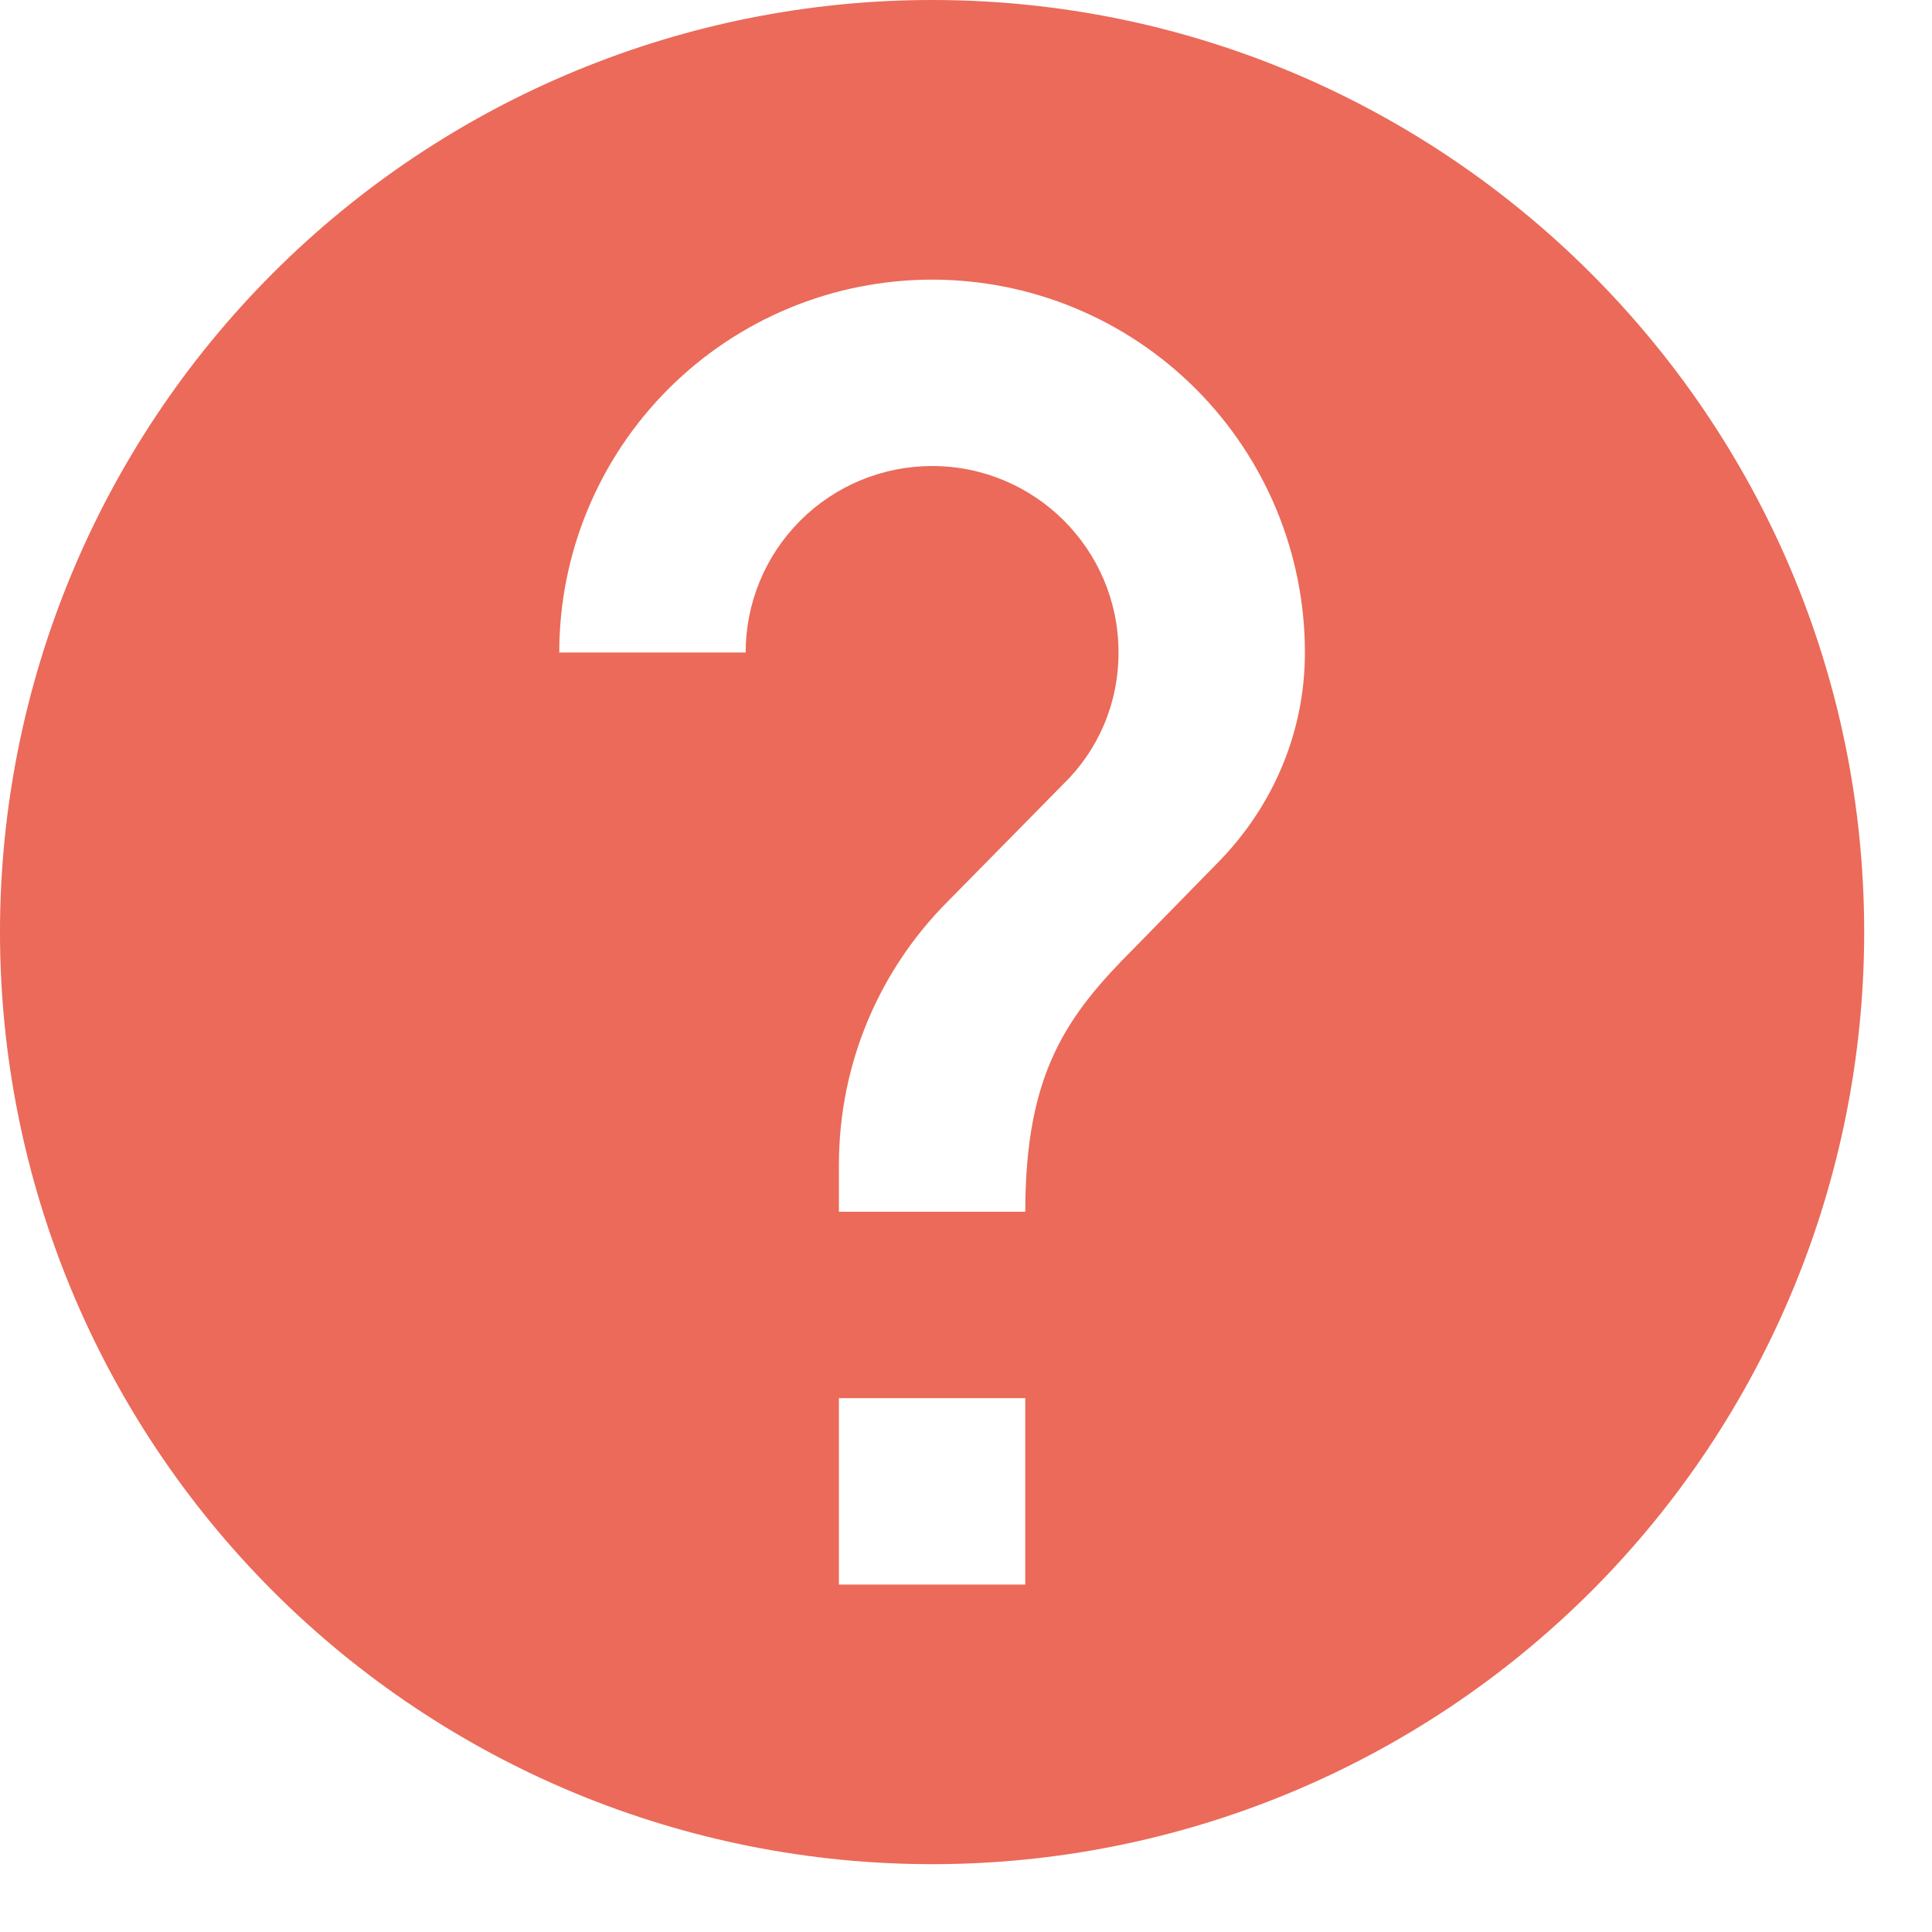
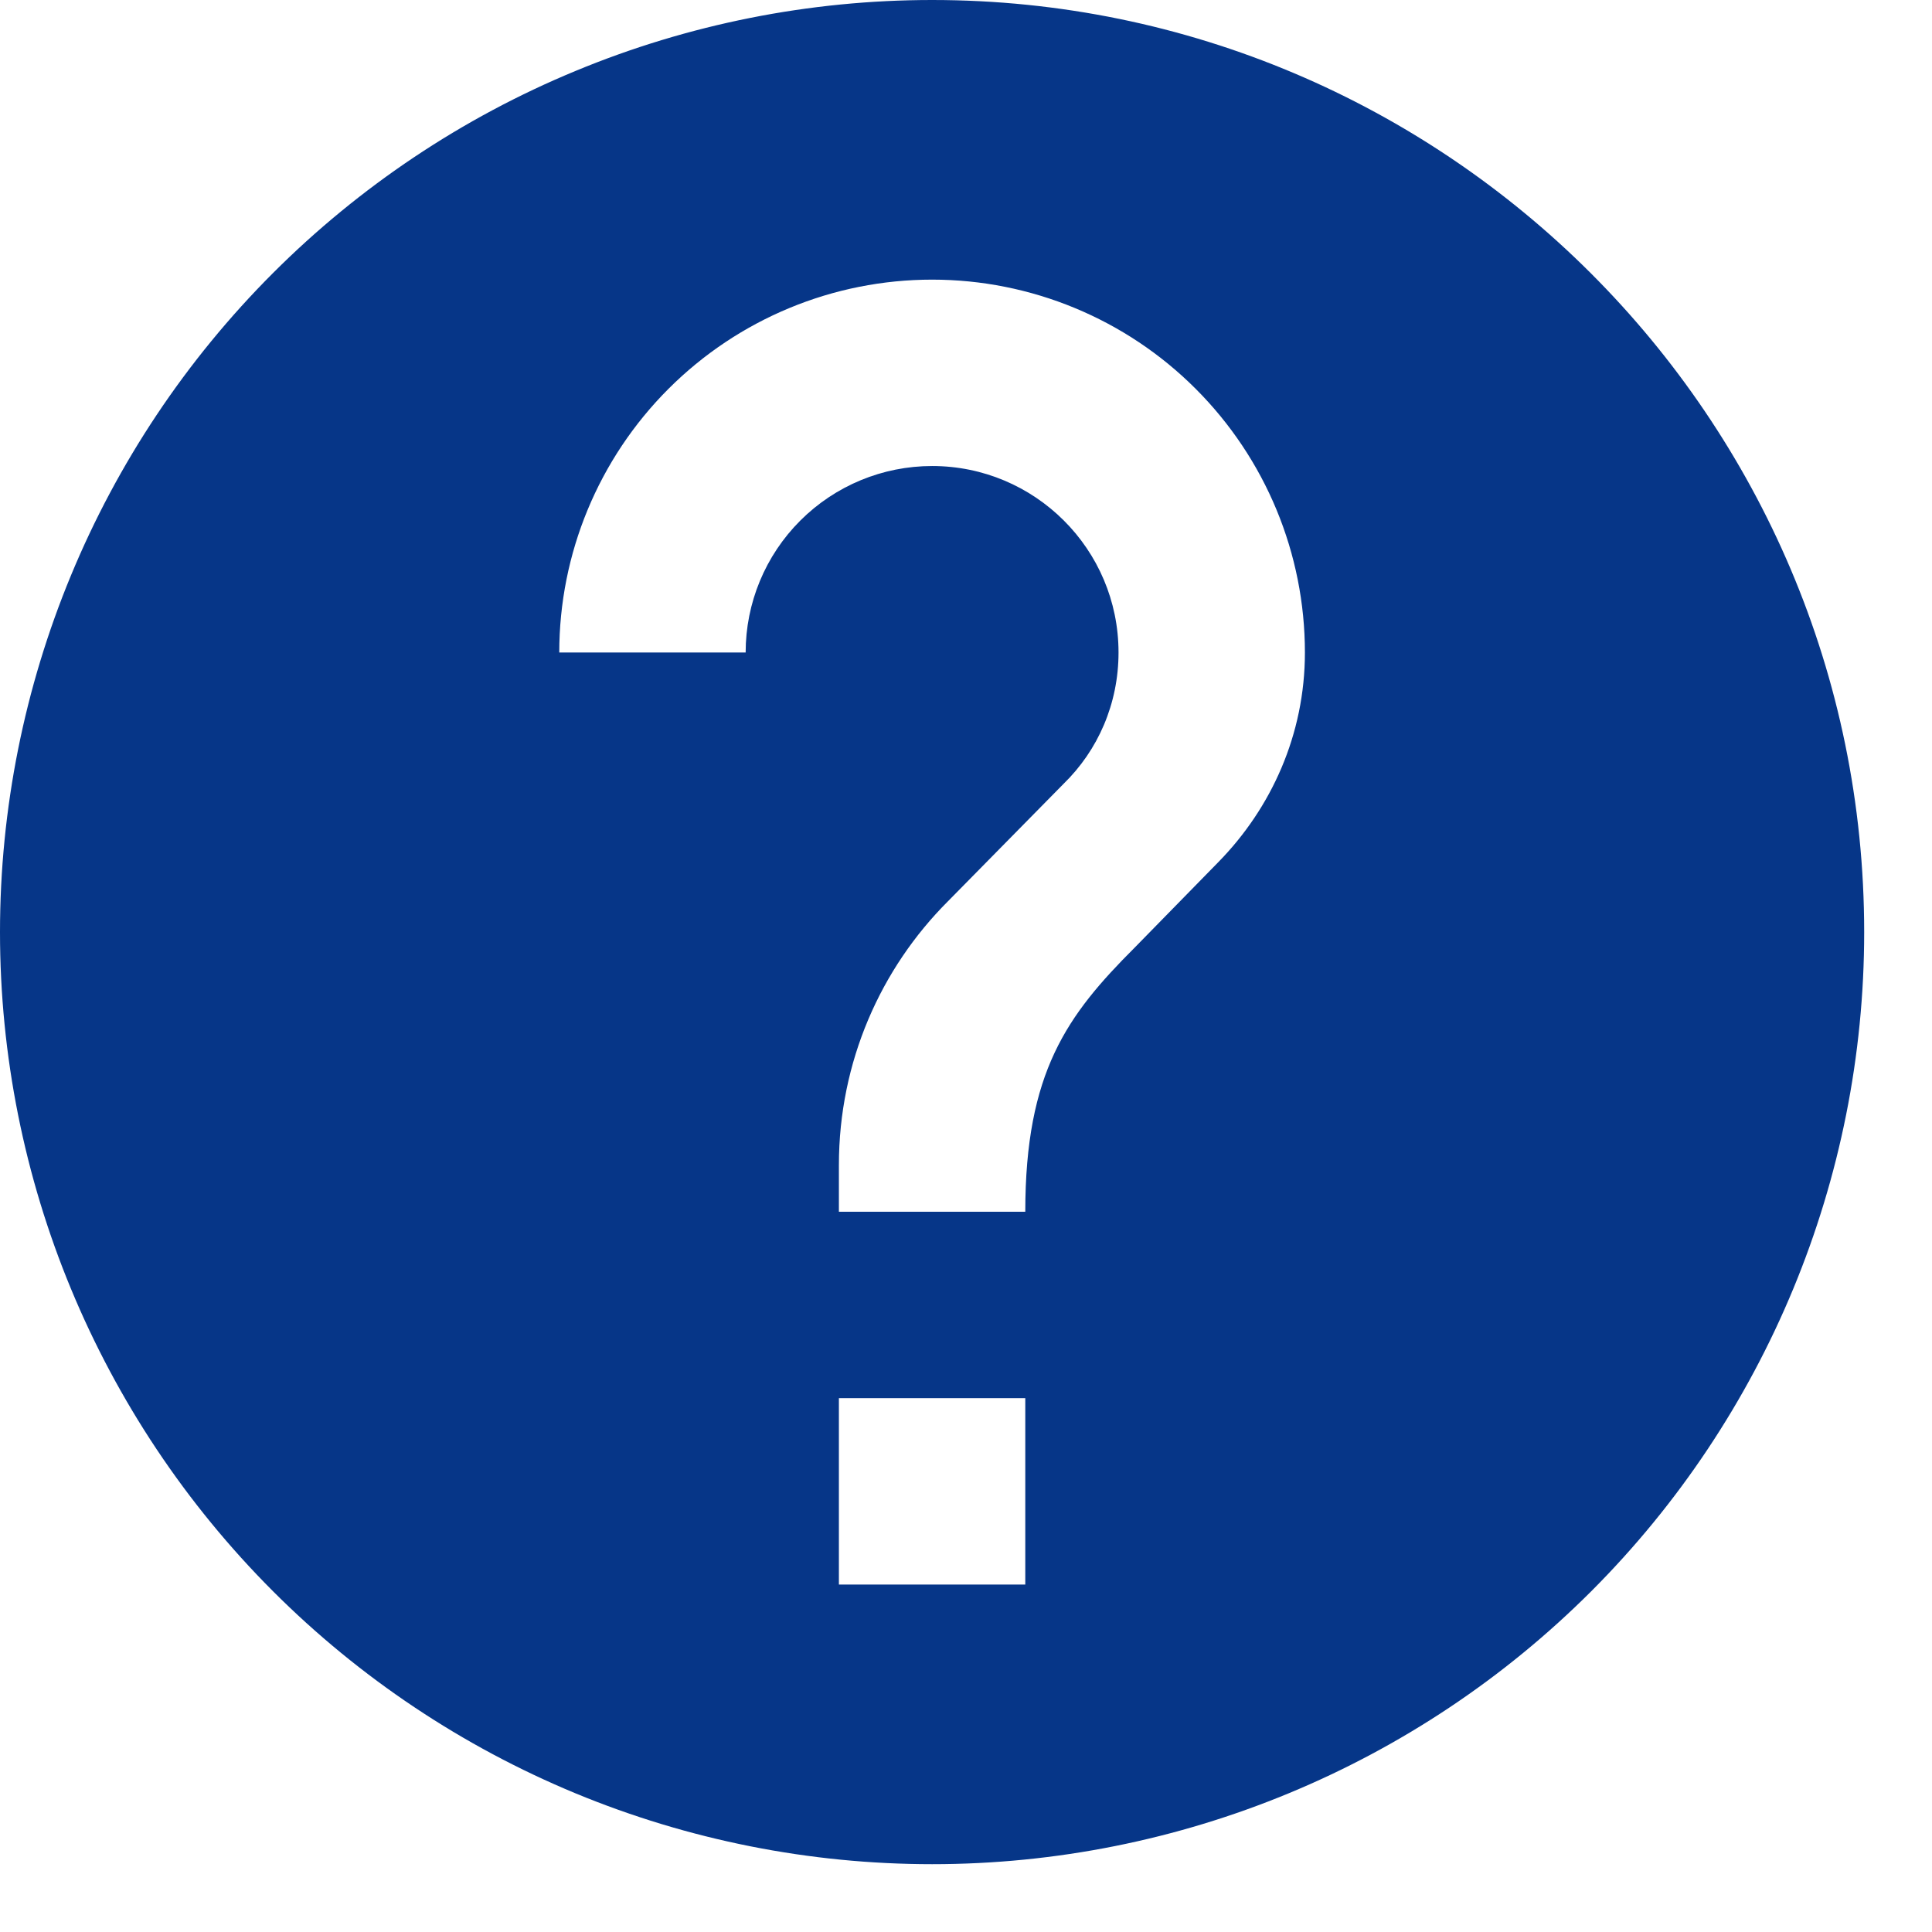
<svg xmlns="http://www.w3.org/2000/svg" width="19" height="19" viewBox="0 0 19 19" fill="none">
-   <path d="M11.981 8.479L11.156 9.322C10.496 9.982 10.083 10.542 10.083 11.917H8.25V11.458C8.25 10.441 8.662 9.524 9.322 8.864L10.459 7.709C10.798 7.379 11 6.921 11 6.417C11 5.399 10.175 4.583 9.167 4.583C8.68 4.583 8.214 4.776 7.87 5.12C7.526 5.464 7.333 5.93 7.333 6.417H5.5C5.5 5.444 5.886 4.512 6.574 3.824C7.262 3.136 8.194 2.75 9.167 2.75C10.139 2.75 11.072 3.136 11.759 3.824C12.447 4.512 12.833 5.444 12.833 6.417C12.833 7.223 12.503 7.947 11.981 8.479ZM10.083 15.583H8.25V13.75H10.083M9.167 0C7.963 0 6.771 0.237 5.659 0.698C4.547 1.158 3.536 1.834 2.685 2.685C0.966 4.404 0 6.736 0 9.167C0 11.598 0.966 13.929 2.685 15.649C3.536 16.5 4.547 17.175 5.659 17.636C6.771 18.096 7.963 18.333 9.167 18.333C11.598 18.333 13.929 17.368 15.649 15.649C17.368 13.929 18.333 11.598 18.333 9.167C18.333 4.098 14.208 0 9.167 0Z" fill="#EB6A59" />
+   <path d="M11.981 8.479L11.156 9.322C10.496 9.982 10.083 10.542 10.083 11.917H8.25V11.458C8.25 10.441 8.662 9.524 9.322 8.864L10.459 7.709C10.798 7.379 11 6.921 11 6.417C11 5.399 10.175 4.583 9.167 4.583C8.68 4.583 8.214 4.776 7.87 5.12C7.526 5.464 7.333 5.93 7.333 6.417H5.5C5.5 5.444 5.886 4.512 6.574 3.824C7.262 3.136 8.194 2.75 9.167 2.75C10.139 2.75 11.072 3.136 11.759 3.824C12.447 4.512 12.833 5.444 12.833 6.417C12.833 7.223 12.503 7.947 11.981 8.479ZM10.083 15.583H8.25V13.75H10.083M9.167 0C7.963 0 6.771 0.237 5.659 0.698C4.547 1.158 3.536 1.834 2.685 2.685C0.966 4.404 0 6.736 0 9.167C0 11.598 0.966 13.929 2.685 15.649C3.536 16.5 4.547 17.175 5.659 17.636C6.771 18.096 7.963 18.333 9.167 18.333C11.598 18.333 13.929 17.368 15.649 15.649C17.368 13.929 18.333 11.598 18.333 9.167C18.333 4.098 14.208 0 9.167 0Z" fill="#063688" />
</svg>
